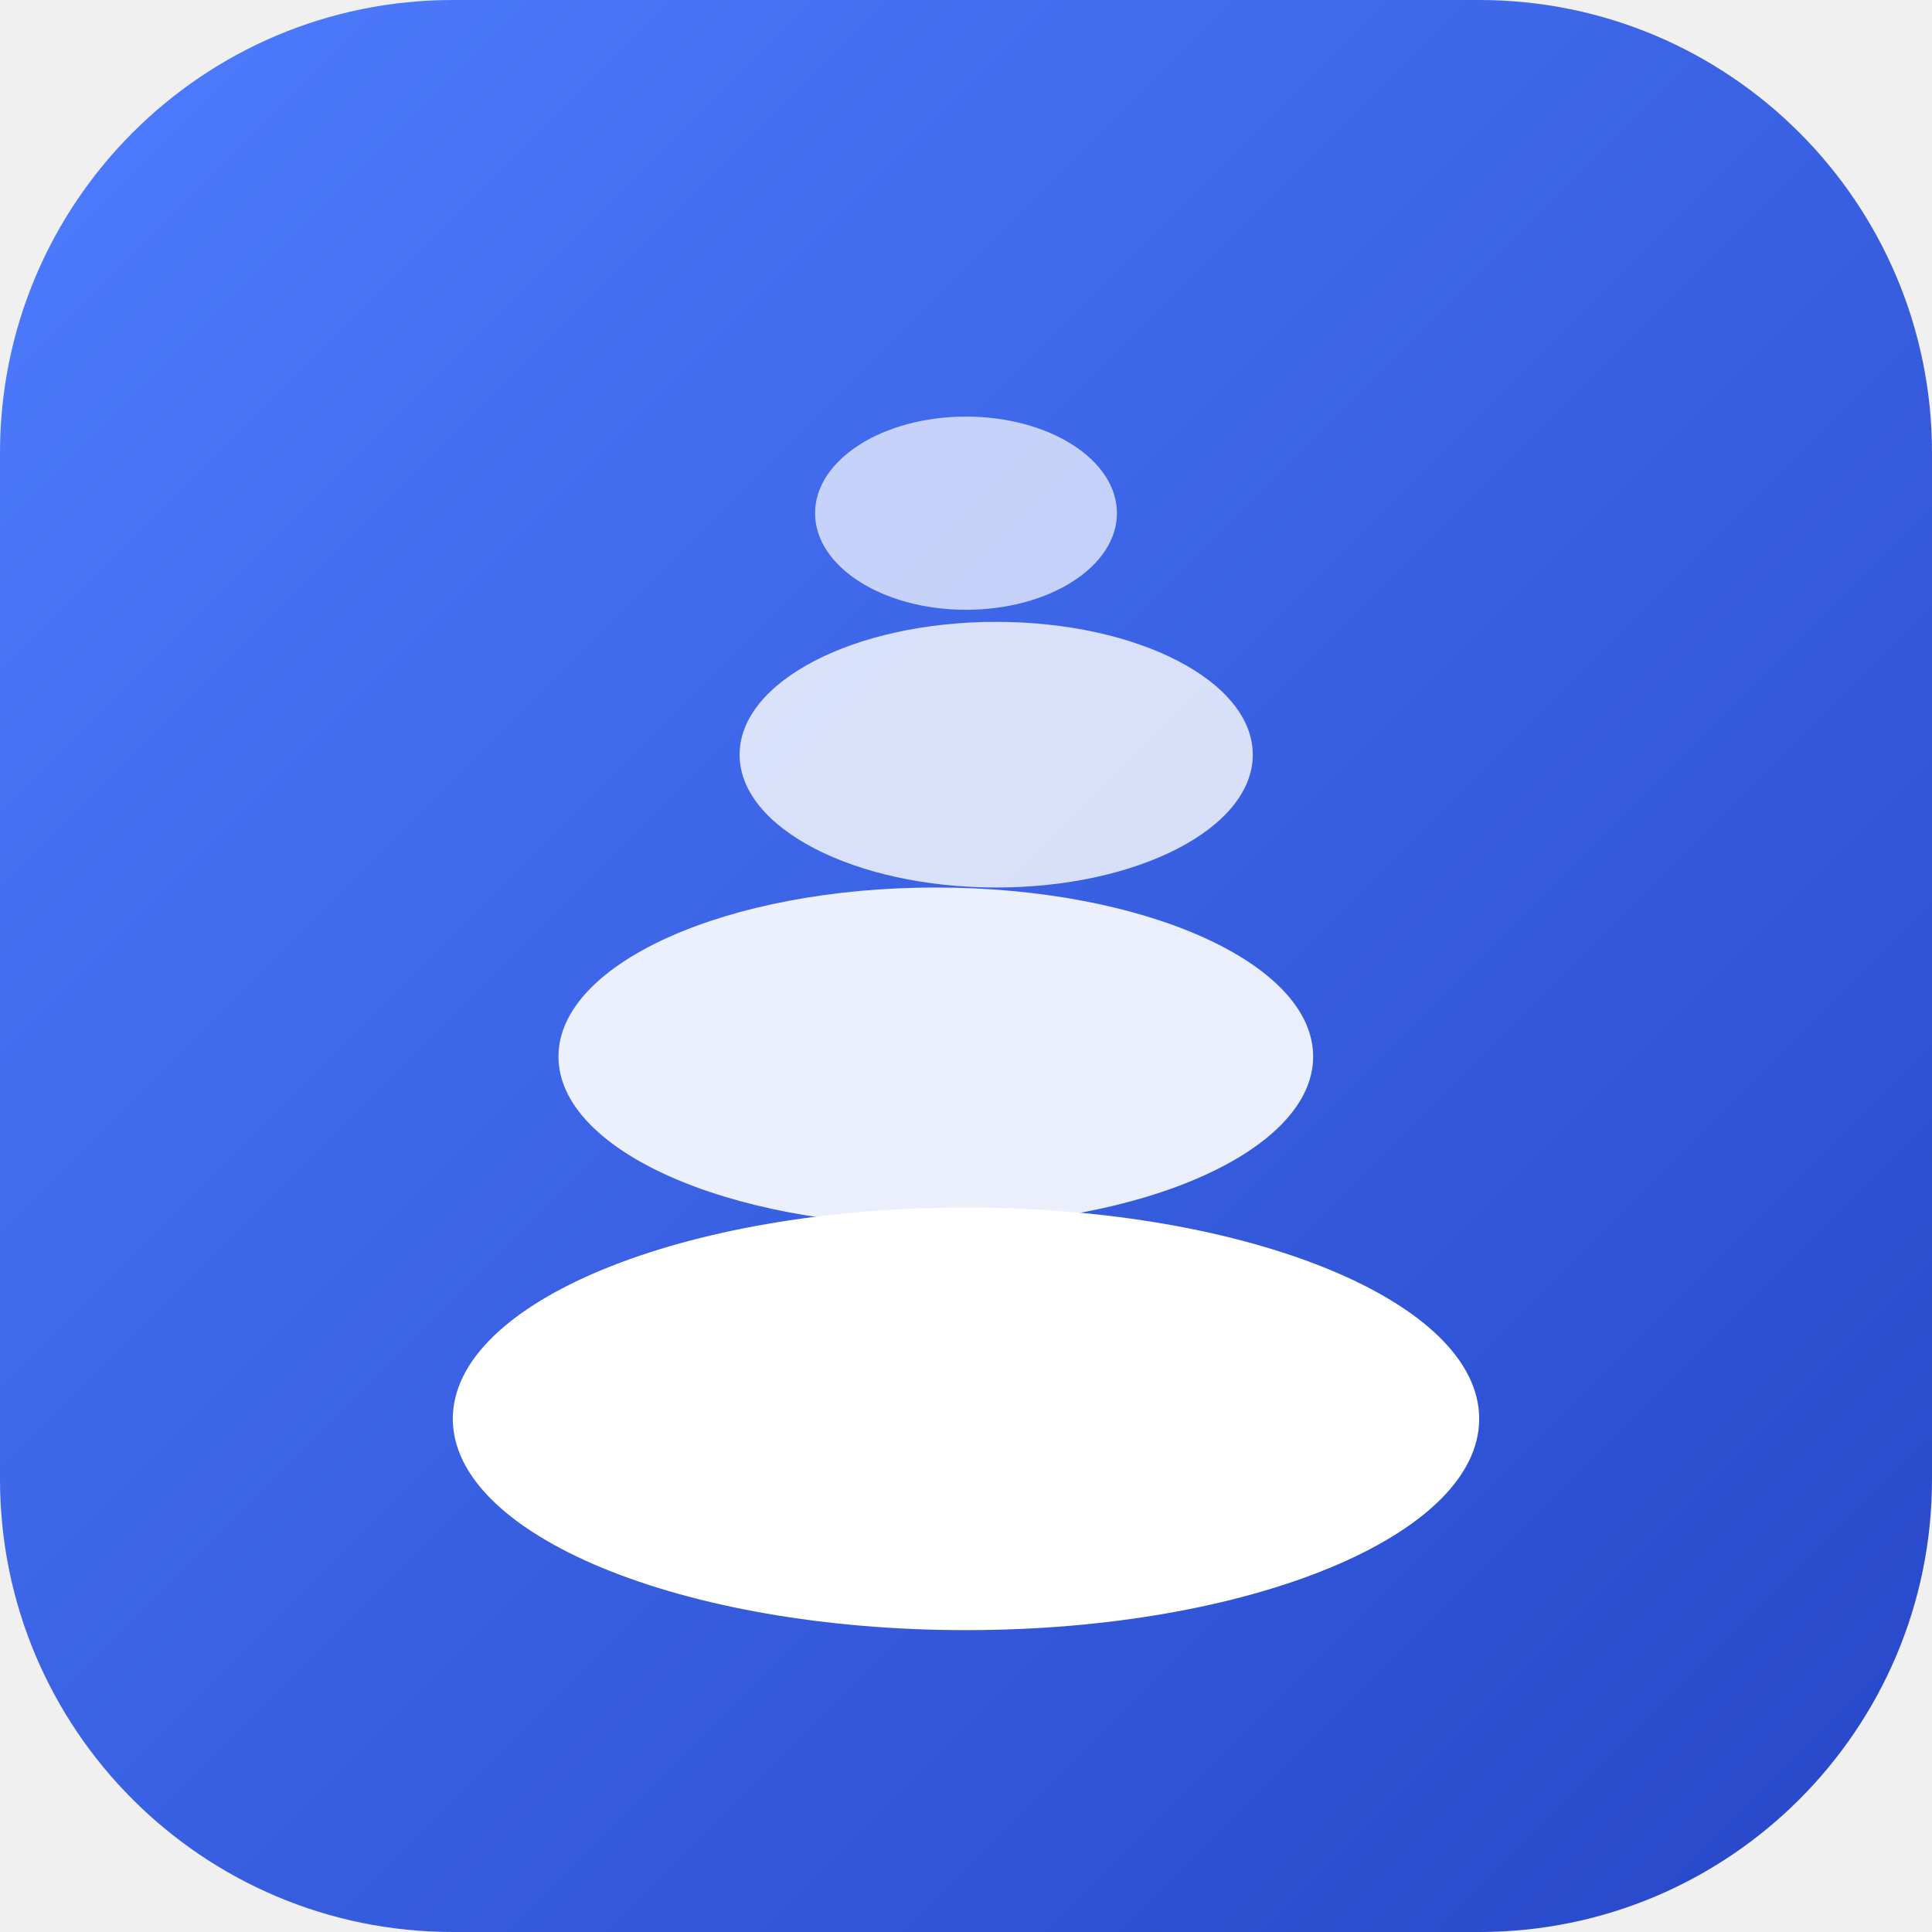
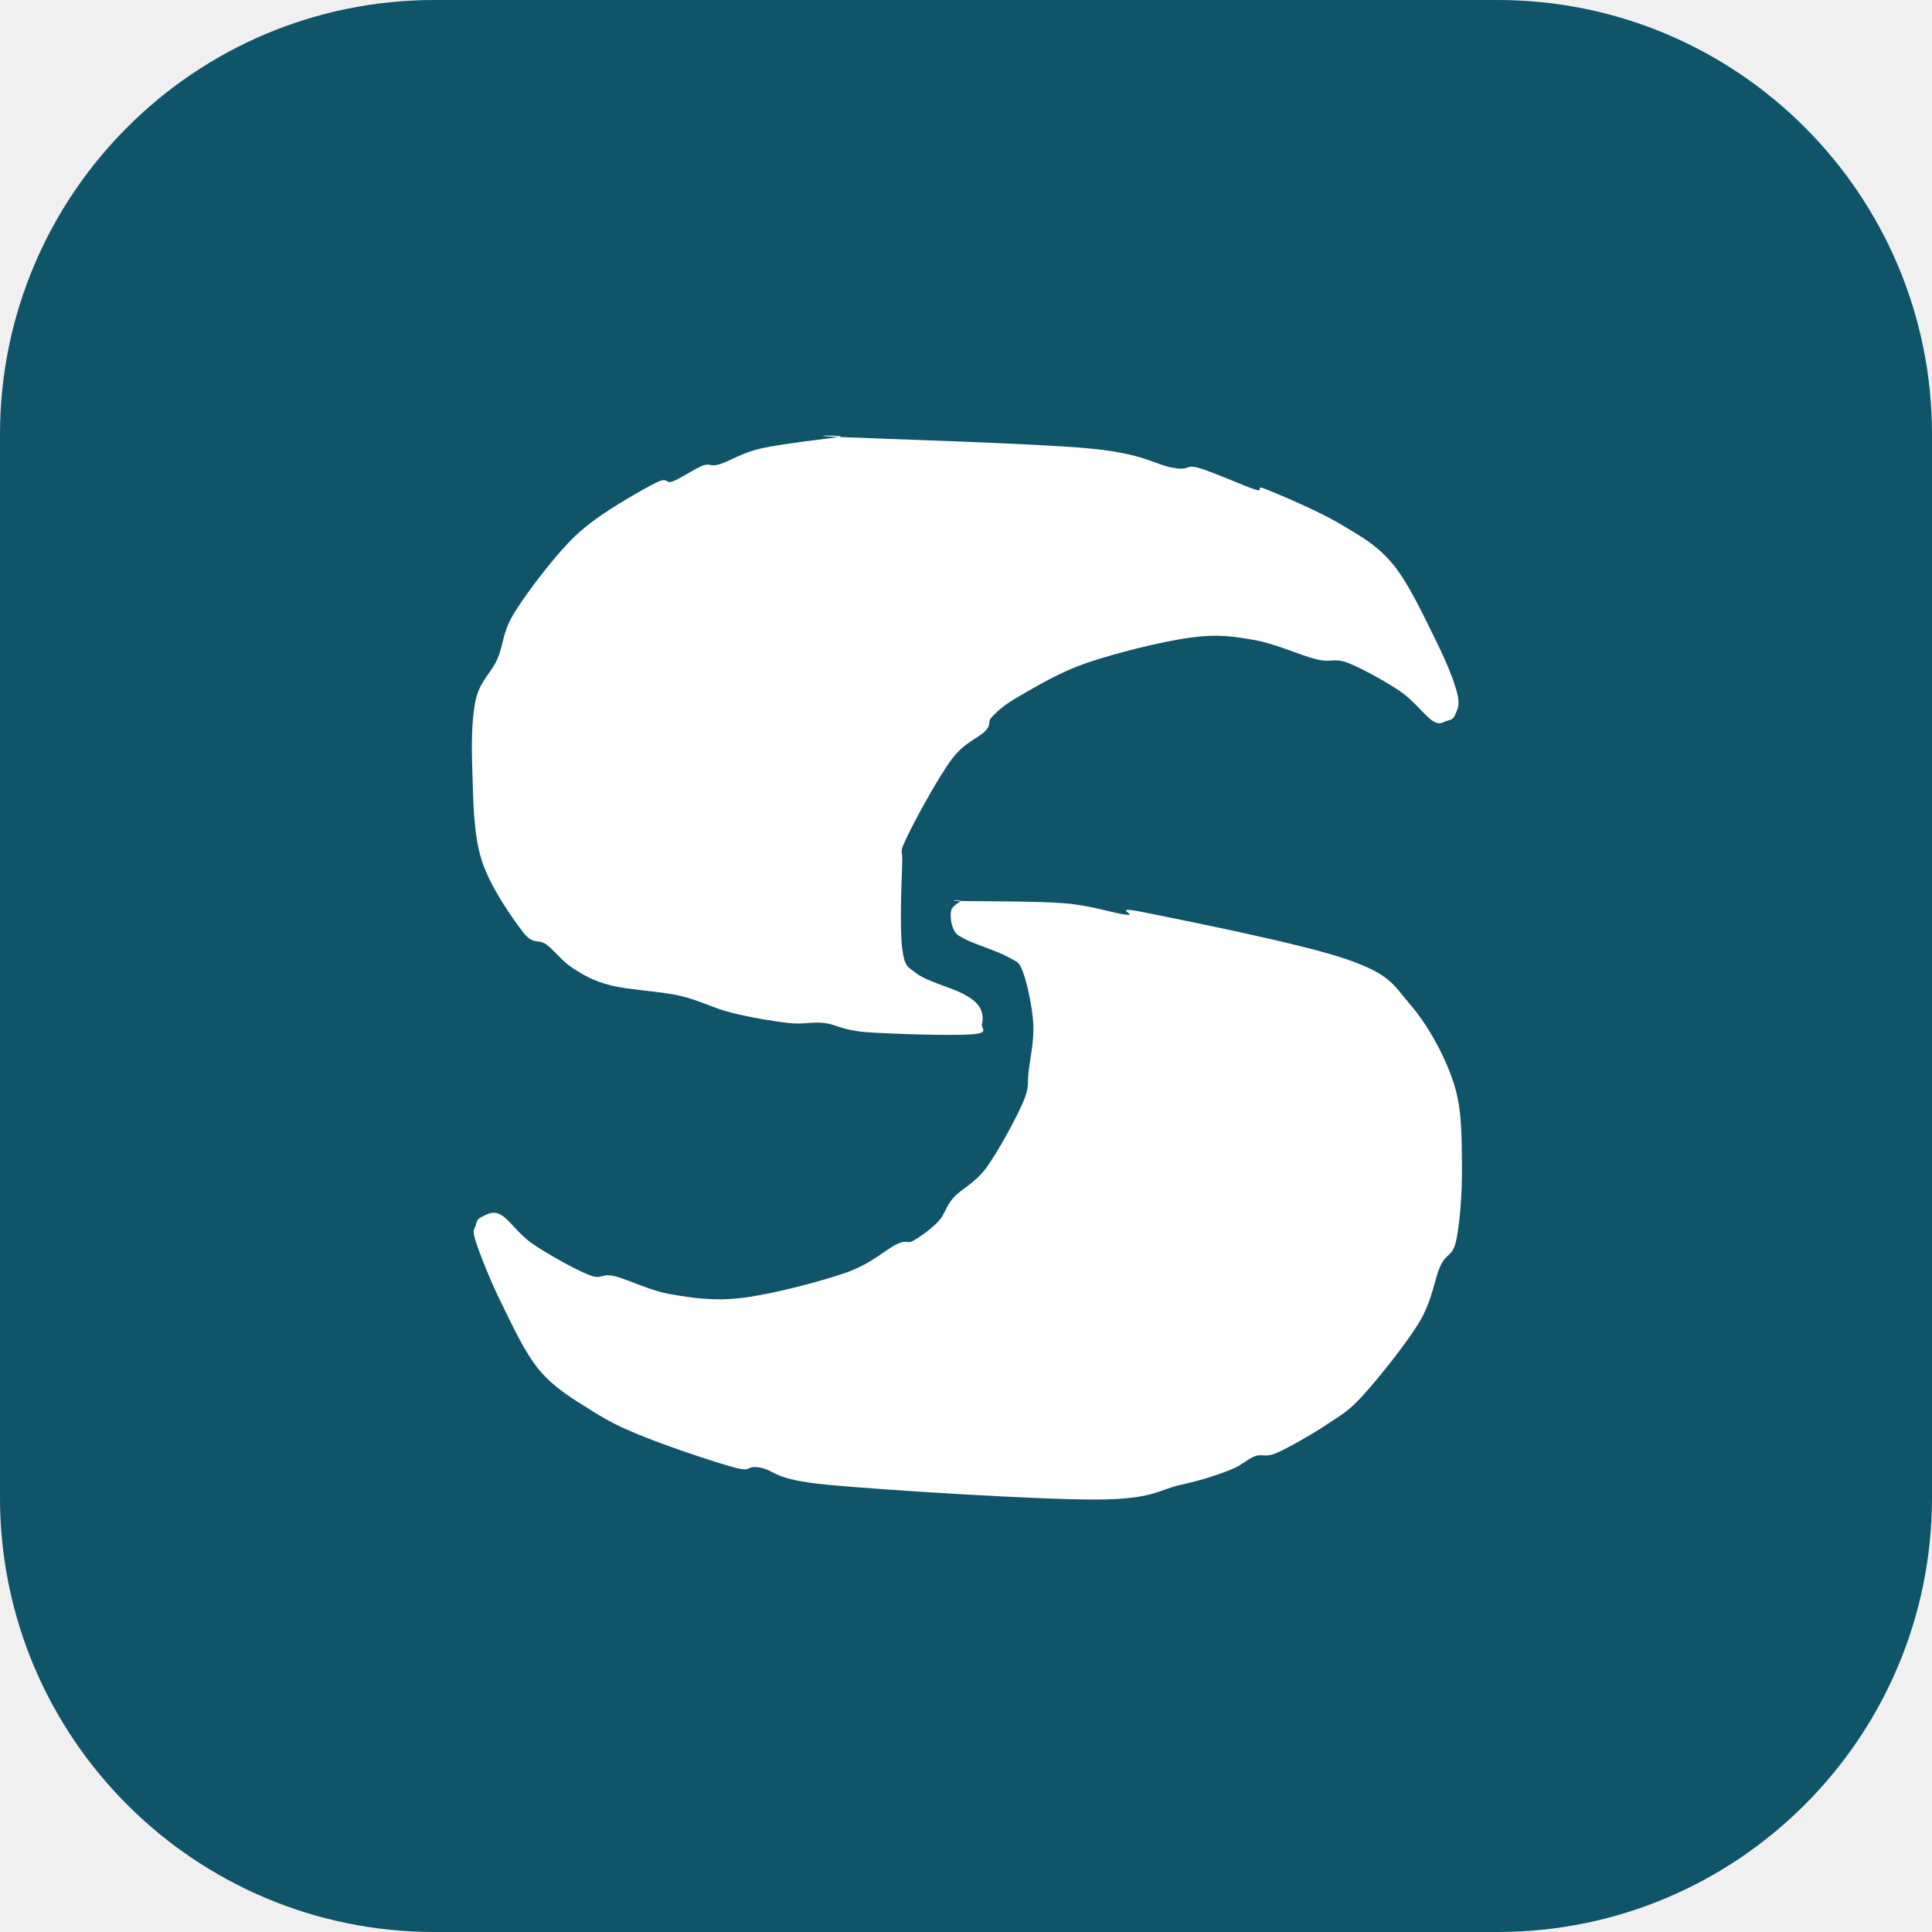
- <svg xmlns="http://www.w3.org/2000/svg" viewBox="0 0 64 64">
-   <defs>
-     <linearGradient id="g" x1="0" y1="0" x2="1" y2="1">
-       <stop offset="0" stop-color="#4f7cff" />
-       <stop offset="1" stop-color="#2546c7" />
-     </linearGradient>
-   </defs>
-   <rect width="64" height="64" rx="15" fill="url(#g)" />
-   <ellipse cx="32" cy="47" rx="17" ry="7" fill="#fff" />
-   <ellipse cx="31" cy="35" rx="12.5" ry="5.6" fill="#fff" opacity=".9" />
-   <ellipse cx="33" cy="25" rx="8.5" ry="4.4" fill="#fff" opacity=".8" />
-   <ellipse cx="32" cy="17" rx="5" ry="3.2" fill="#fff" opacity=".7" />
+ <svg xmlns="http://www.w3.org/2000/svg" viewBox="0 0 1254 1254">
+   <rect width="1254" height="1254" rx="282" fill="#0F5468" />
+   <path fill="#fff" transform="translate(627 627) scale(0.74) translate(-635 -645)" d="M630.44 588C645.64 588.33 697.4 588 721.56 590C745.73 592 763.75 598.66 775.44 600C787.12 601.34 759.45 591.51 791.67 598.02C823.89 604.52 929.89 625.52 968.77 639.05C1007.64 652.57 1009.2 660.94 1024.91 679.16C1040.61 697.37 1055.47 724.78 1062.98 748.33C1070.5 771.88 1069.67 797.55 1070 820.44C1070.33 843.33 1068.14 871.04 1064.98 885.67C1061.83 900.3 1056.39 896.39 1051.05 908.23C1045.71 920.08 1044.14 938 1032.95 956.77C1021.76 975.53 997.42 1005.82 983.91 1020.84C970.39 1035.87 964.53 1038.39 951.84 1046.91C939.15 1055.42 918.35 1067.27 907.77 1071.95C897.18 1076.64 895.16 1072.52 888.33 1075.02C881.49 1077.52 877.54 1082.79 866.77 1086.95C855.99 1091.11 843.52 1095.65 823.67 1099.98C803.82 1104.32 799.38 1112.98 747.67 1112.98C695.97 1112.99 562.27 1104.66 513.44 1100C464.6 1095.34 468.19 1087.52 454.67 1085.02C441.15 1082.51 448.9 1089.33 432.33 1084.98C415.76 1080.64 375.93 1067.13 355.23 1058.95C334.54 1050.77 323.85 1045.76 308.16 1035.91C292.47 1026.05 274.61 1015.87 261.09 999.84C247.58 983.82 236.39 958.63 227.05 939.77C217.7 920.9 208.69 897.91 205.02 886.67C201.34 875.43 204.17 875.91 205.02 872.33C205.86 868.74 206.48 866.71 210.09 865.16C213.7 863.6 219.16 859.06 226.67 863.02C234.18 866.97 242.23 880.08 255.16 888.91C268.08 897.73 292.32 911.27 304.23 915.95C316.15 920.64 314.66 914.18 326.67 917.02C338.69 919.85 357.51 929.82 376.33 932.98C395.14 936.15 413.99 939.17 439.56 936C465.14 932.83 507.32 921.78 529.77 913.95C552.21 906.13 564.39 893.72 574.23 889.05C584.08 884.37 582.74 889.26 588.84 885.91C594.95 882.55 604.97 875.2 610.84 868.91C616.72 862.61 617.08 856 624.09 848.16C631.1 840.31 642.76 835.74 652.91 821.84C663.05 807.95 678.77 778.98 684.95 764.77C691.14 750.55 688.49 748.12 690 736.56C691.51 725.01 694.84 709.83 694 695.44C693.16 681.05 688.65 659.96 684.95 650.23C681.26 640.51 680.13 641.81 671.84 637.09C663.56 632.38 643.19 625.99 635.23 621.95C627.28 617.91 626.3 617.11 624.09 612.84C621.89 608.57 620.98 600.47 622.02 596.33C623.05 592.19 628.92 589.4 630.33 588.02C631.73 586.63 615.23 587.67 630.44 588ZM523.44 181C559.98 182.66 693.75 186.5 742.56 191C791.38 195.5 800.31 205.15 816.33 207.98C832.35 210.82 826.67 204.85 838.67 208.02C850.67 211.18 878.31 223.81 888.33 226.98C898.34 230.16 886.36 222.04 898.77 227.05C911.17 232.06 944.24 246.03 962.77 257.05C981.29 268.07 995.71 275.79 1009.91 293.16C1024.1 310.52 1038.61 342.37 1047.95 361.23C1057.3 380.1 1063.33 395.73 1065.98 406.33C1068.64 416.93 1065.46 420.9 1063.91 424.84C1062.35 428.79 1059.93 429.13 1056.67 429.98C1053.41 430.84 1051.13 434.3 1044.33 429.98C1037.52 425.67 1028.27 412.58 1015.84 404.09C1003.42 395.6 982.02 383.73 969.77 379.05C957.51 374.36 956.01 379.32 942.33 375.98C928.65 372.65 906.15 362.18 887.67 359.02C869.19 355.85 855.84 353.66 831.44 357C807.03 360.34 766.11 370.53 741.23 379.05C716.35 387.56 696 400.25 682.16 408.09C668.31 415.93 663.2 420.97 658.16 426.09C653.11 431.22 657.92 432.5 651.91 438.84C645.9 445.19 633.57 448.59 622.09 464.16C610.62 479.72 590.23 516.87 583.05 532.23C575.87 547.6 579.68 540.07 579.02 556.33C578.35 572.58 576.86 613.84 579.05 629.77C581.24 645.7 583.37 645.36 592.16 651.91C600.94 658.45 622.64 664.17 631.77 669.05C640.89 673.92 644.04 676.72 646.91 681.16C649.78 685.59 650.19 691.7 648.98 695.67C647.78 699.64 656.6 703.76 639.67 704.98C622.75 706.21 568.96 704.66 547.44 703C525.92 701.34 521.9 696.33 510.56 695C499.23 693.67 492.98 696.5 479.44 695C465.9 693.5 445.29 689.98 429.33 685.98C413.37 681.99 401.35 675.02 383.67 671.02C365.99 667.01 338.82 665.97 323.23 661.95C307.65 657.93 299.55 652.88 290.16 646.91C280.76 640.93 274.18 631.43 266.84 626.09C259.51 620.76 255.63 627.31 246.16 614.91C236.68 602.5 217.38 575.23 210.02 551.67C202.66 528.11 202.83 496.95 202 473.56C201.17 450.17 201.36 427.63 205.02 411.33C208.67 395.03 218.61 387.95 223.95 375.77C229.29 363.58 228.36 353.34 237.05 338.23C245.74 323.13 263.91 299.35 276.09 285.16C288.28 270.97 295.63 263.78 310.16 253.09C324.68 242.41 351.98 226.57 363.23 221.05C374.49 215.53 370.84 222.48 377.67 219.98C384.51 217.48 397.4 208.55 404.23 206.05C411.07 203.55 410.16 207.49 418.67 204.98C427.19 202.48 437.89 195.01 455.33 191.02C472.77 187.02 511.98 182.68 523.33 181.02C534.68 179.35 486.9 179.34 523.44 181Z" />
</svg>
